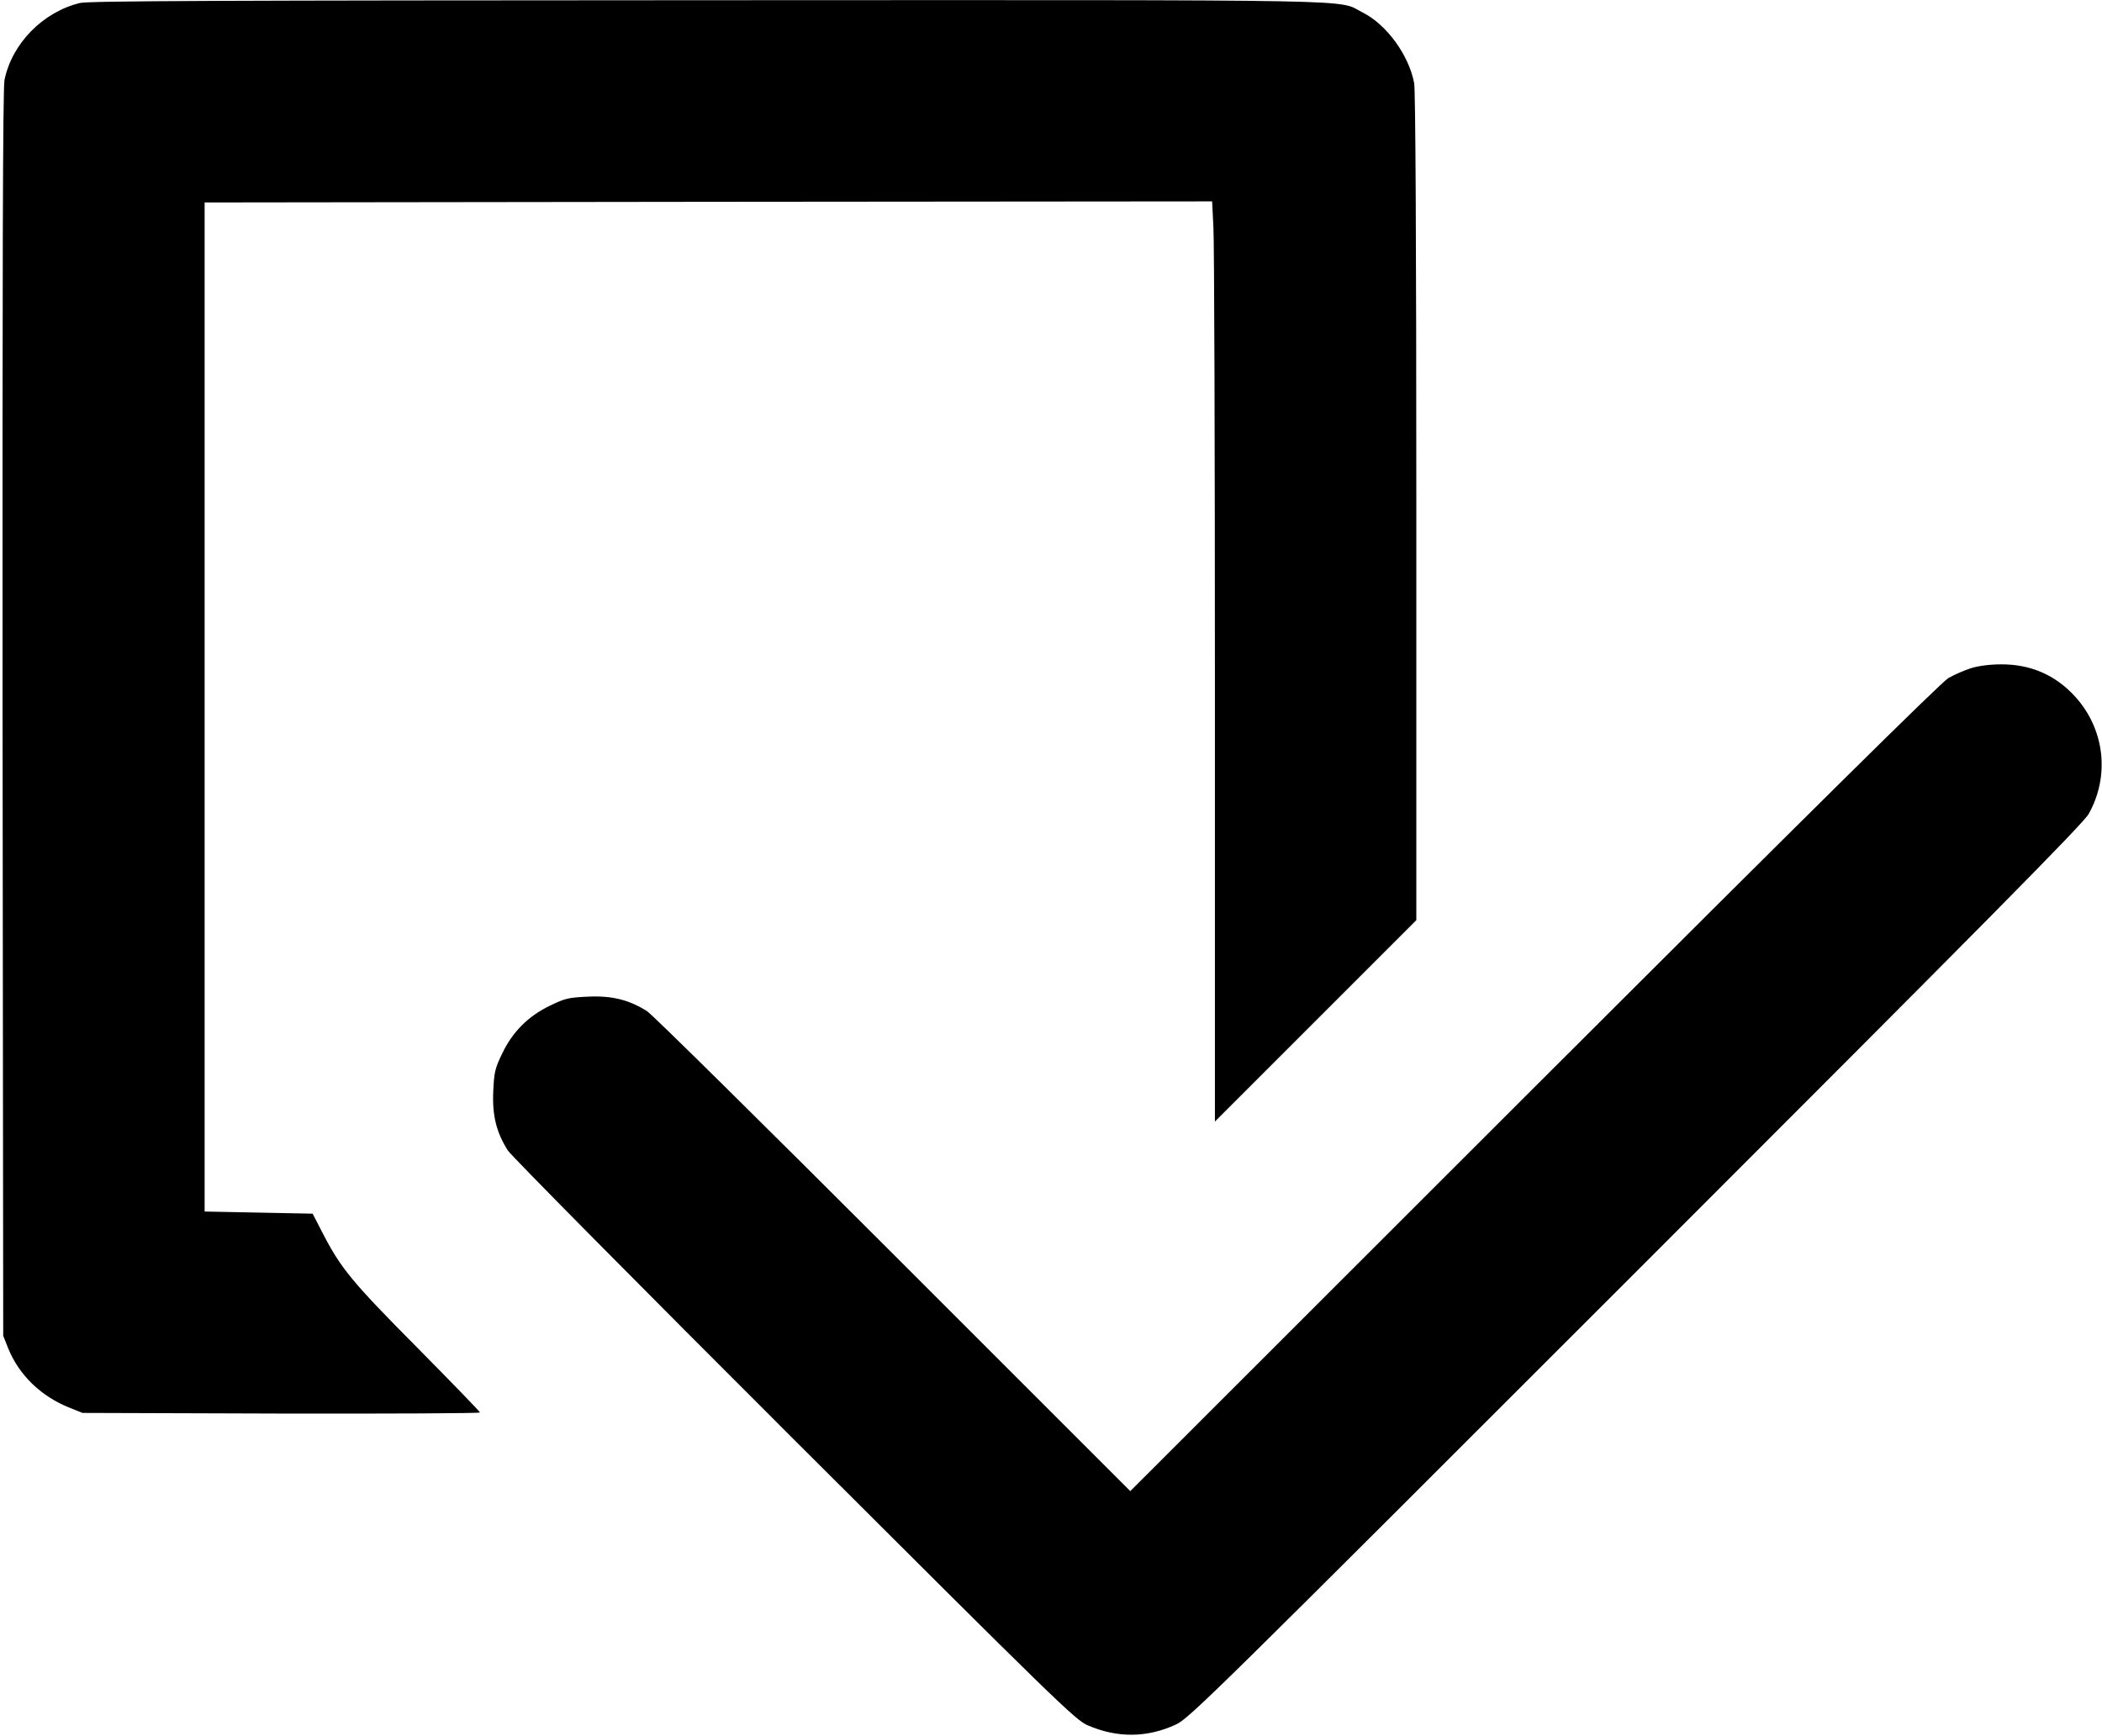
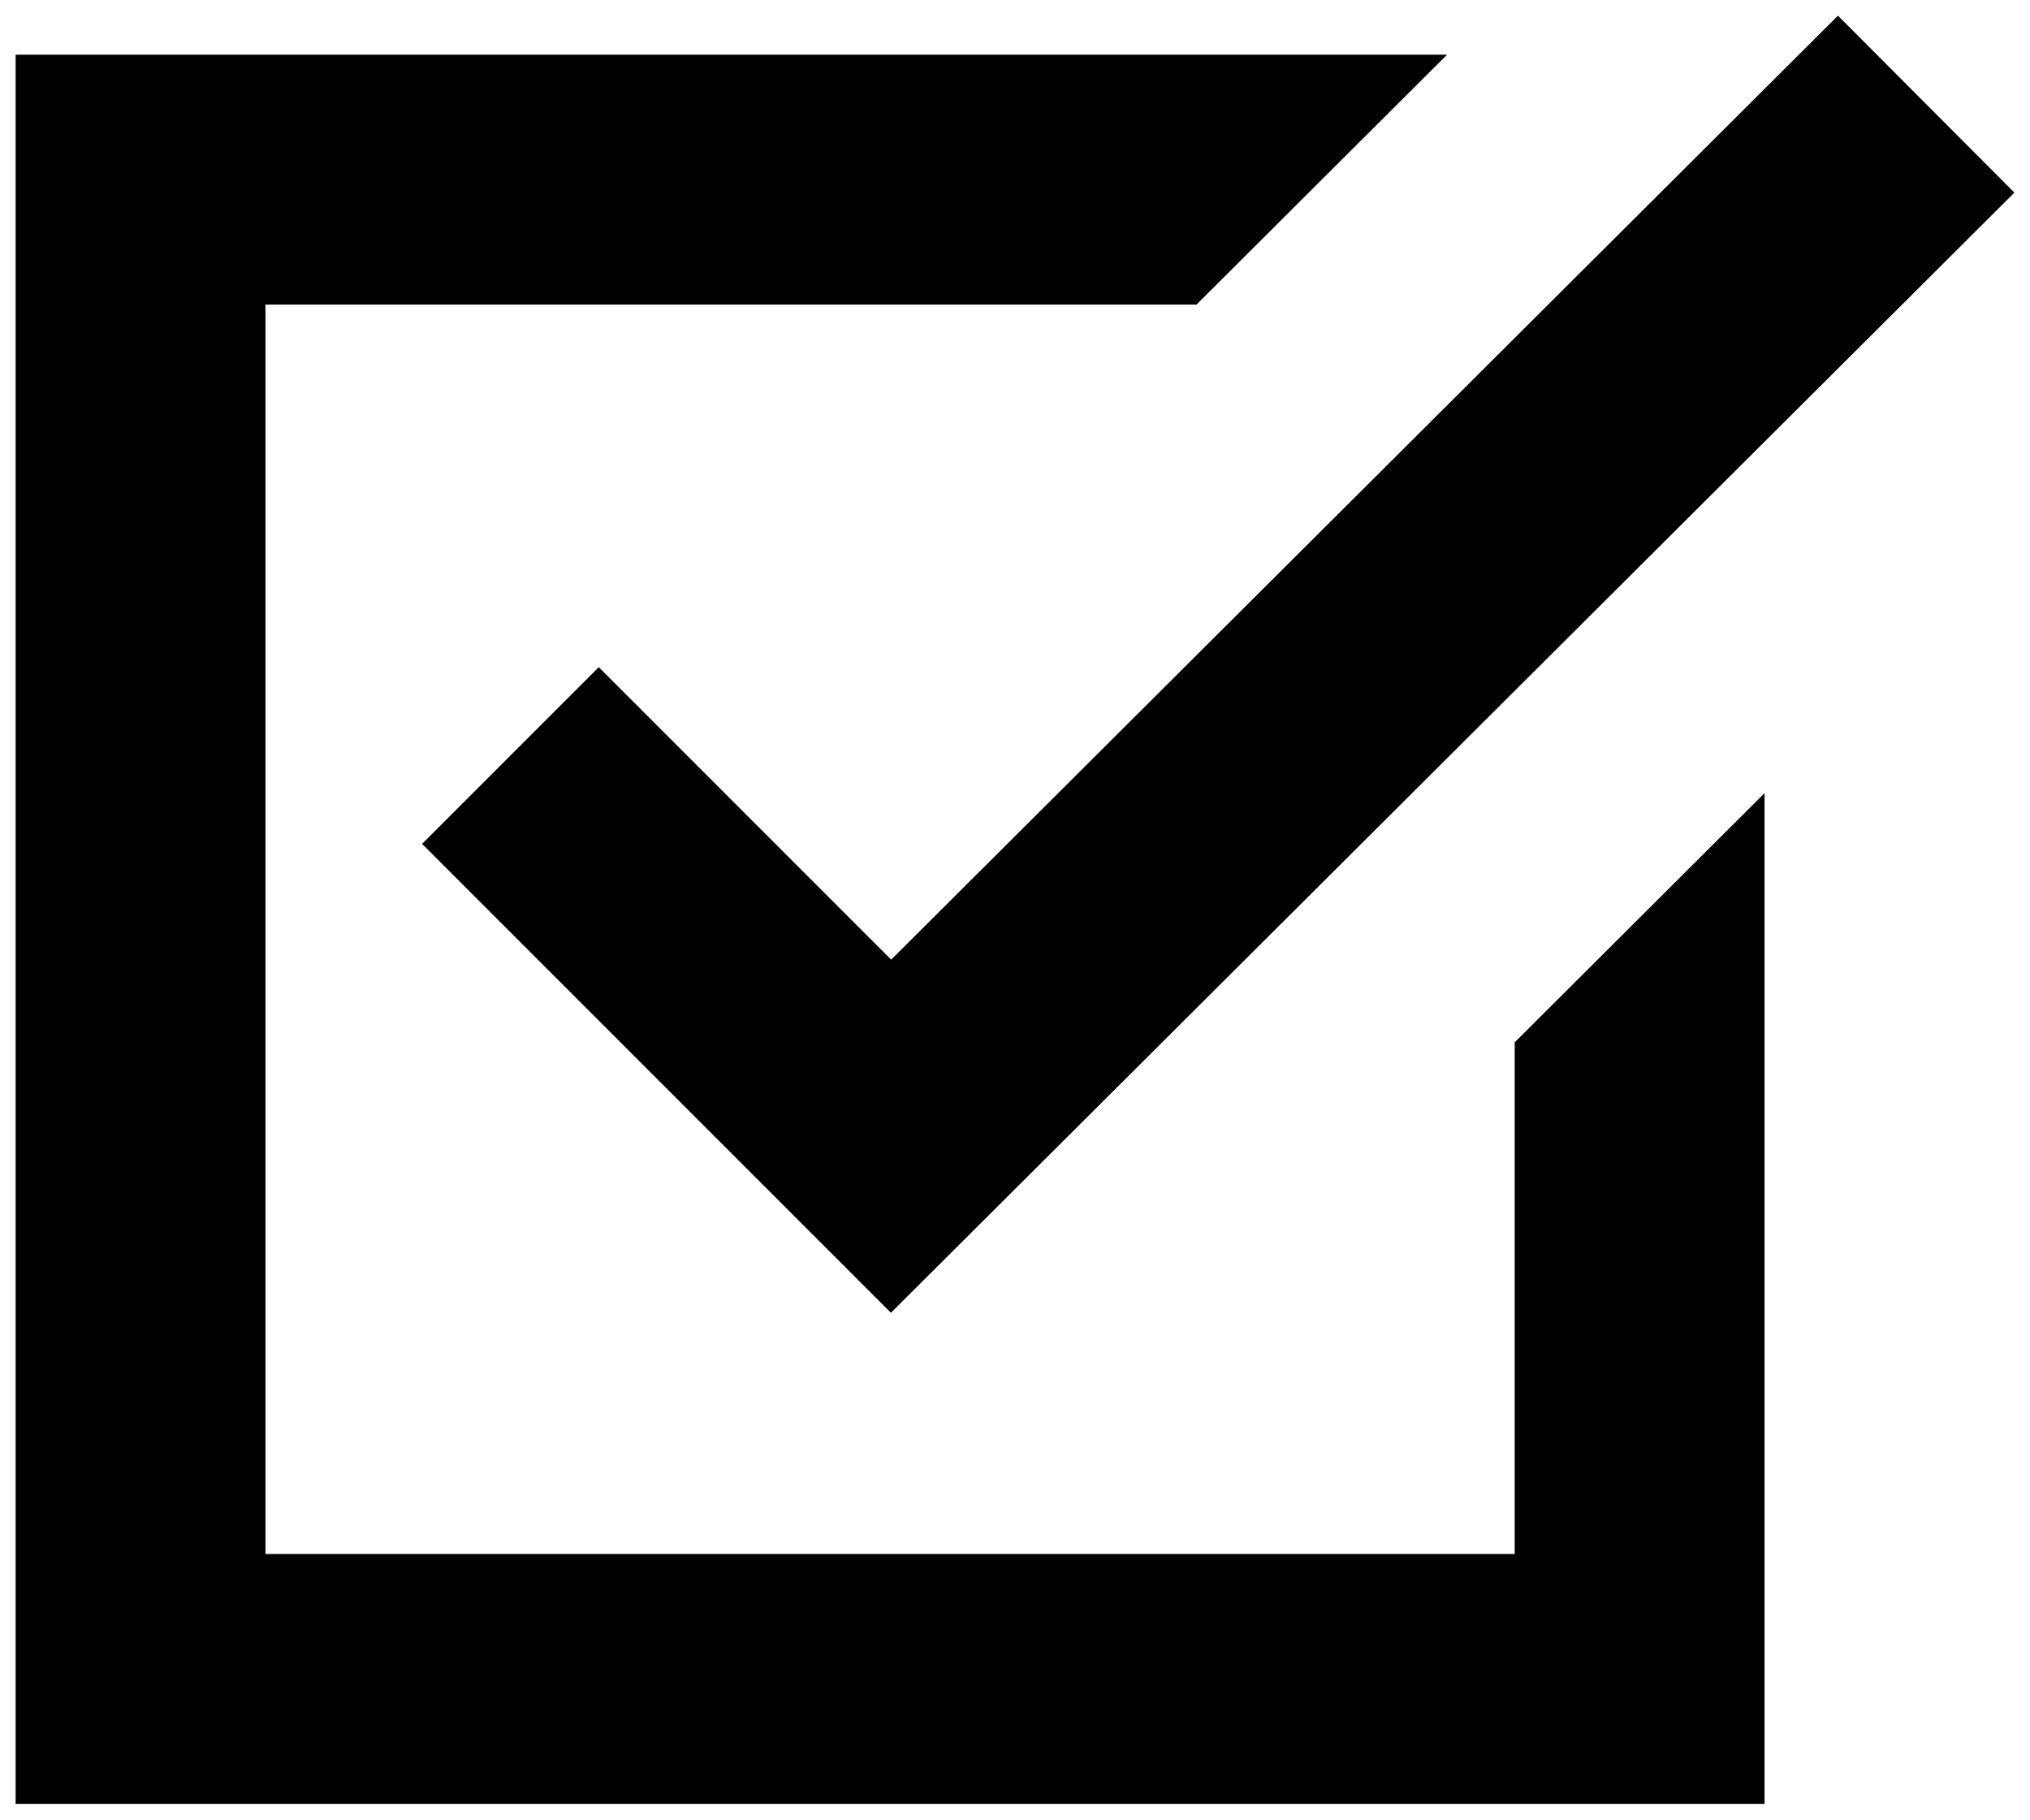
- <svg xmlns="http://www.w3.org/2000/svg" version="1.0" width="981pt" height="810pt" viewBox="0 0 981 810" preserveAspectRatio="xMidYMid meet">
-   <g transform="translate(0,810) scale(0.1,-0.1)" fill="#000000" stroke="none">
-     <path d="M373 8086 c-173 -42 -317 -189 -352 -359 -8 -37 -10 -909 -9 -2957 l3 -2905 23 -58 c51 -126 154 -225 287 -278 l60 -24 927 -3 c511 -1 928 1 928 5 0 4 -132 140 -293 303 -306 308 -358 372 -443 538 l-45 87 -252 5 -252 5 0 2355 0 2355 2351 3 2351 2 6 -122 c4 -66 7 -1033 7 -2147 l0 -2026 470 470 470 470 0 1926 c0 1240 -4 1945 -10 1980 -24 131 -129 275 -241 331 -124 62 102 58 -3054 57 -2271 -1 -2891 -3 -2932 -13z" />
-     <path d="M9198 4981 c-31 -10 -79 -31 -105 -46 -32 -18 -670 -649 -1933 -1911 l-1885 -1884 -1105 1105 c-608 608 -1125 1119 -1150 1135 -84 53 -162 73 -275 68 -91 -4 -108 -8 -176 -41 -103 -49 -177 -123 -225 -224 -34 -70 -38 -87 -42 -178 -5 -113 15 -191 68 -275 16 -25 618 -633 1337 -1351 1217 -1215 1312 -1308 1369 -1332 138 -60 278 -59 413 4 62 29 181 147 2147 2113 1626 1626 2088 2093 2112 2137 99 177 75 394 -62 546 -92 102 -209 153 -348 152 -51 0 -105 -7 -140 -18z" />
-   </g>
+ <svg xmlns="http://www.w3.org/2000/svg" version="1.1" id="Layer_1" x="0px" y="0px" width="260px" height="233px" viewBox="0 0 260 233" enable-background="new 0 0 260 233" xml:space="preserve">
+   <path d="M194,133.48V199H34V39h119.25l32.09-32H2v224h224V101.57L194,133.48z M114.109,168.111l-60.048-60.048l22.627-22.627  l37.453,37.452L235.404,2.007L258,24.667L114.109,168.111z" />
</svg>
